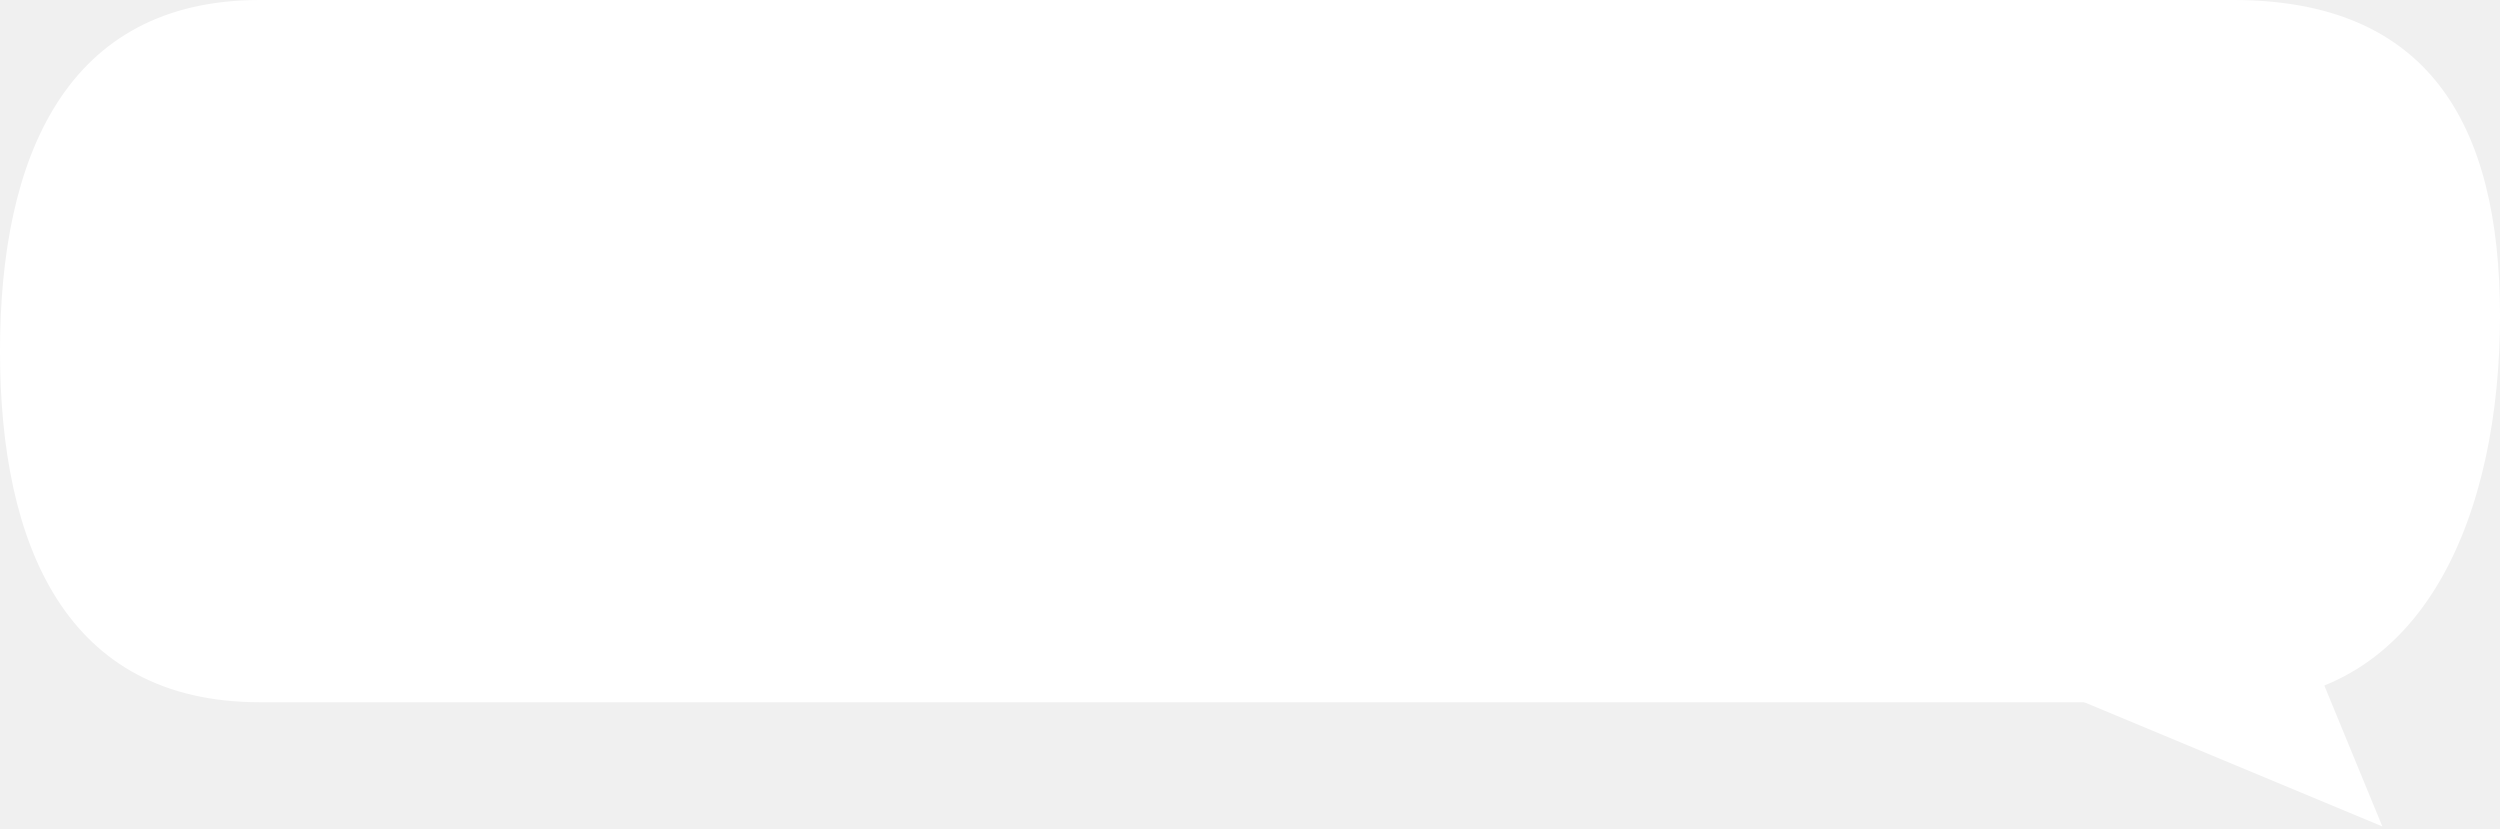
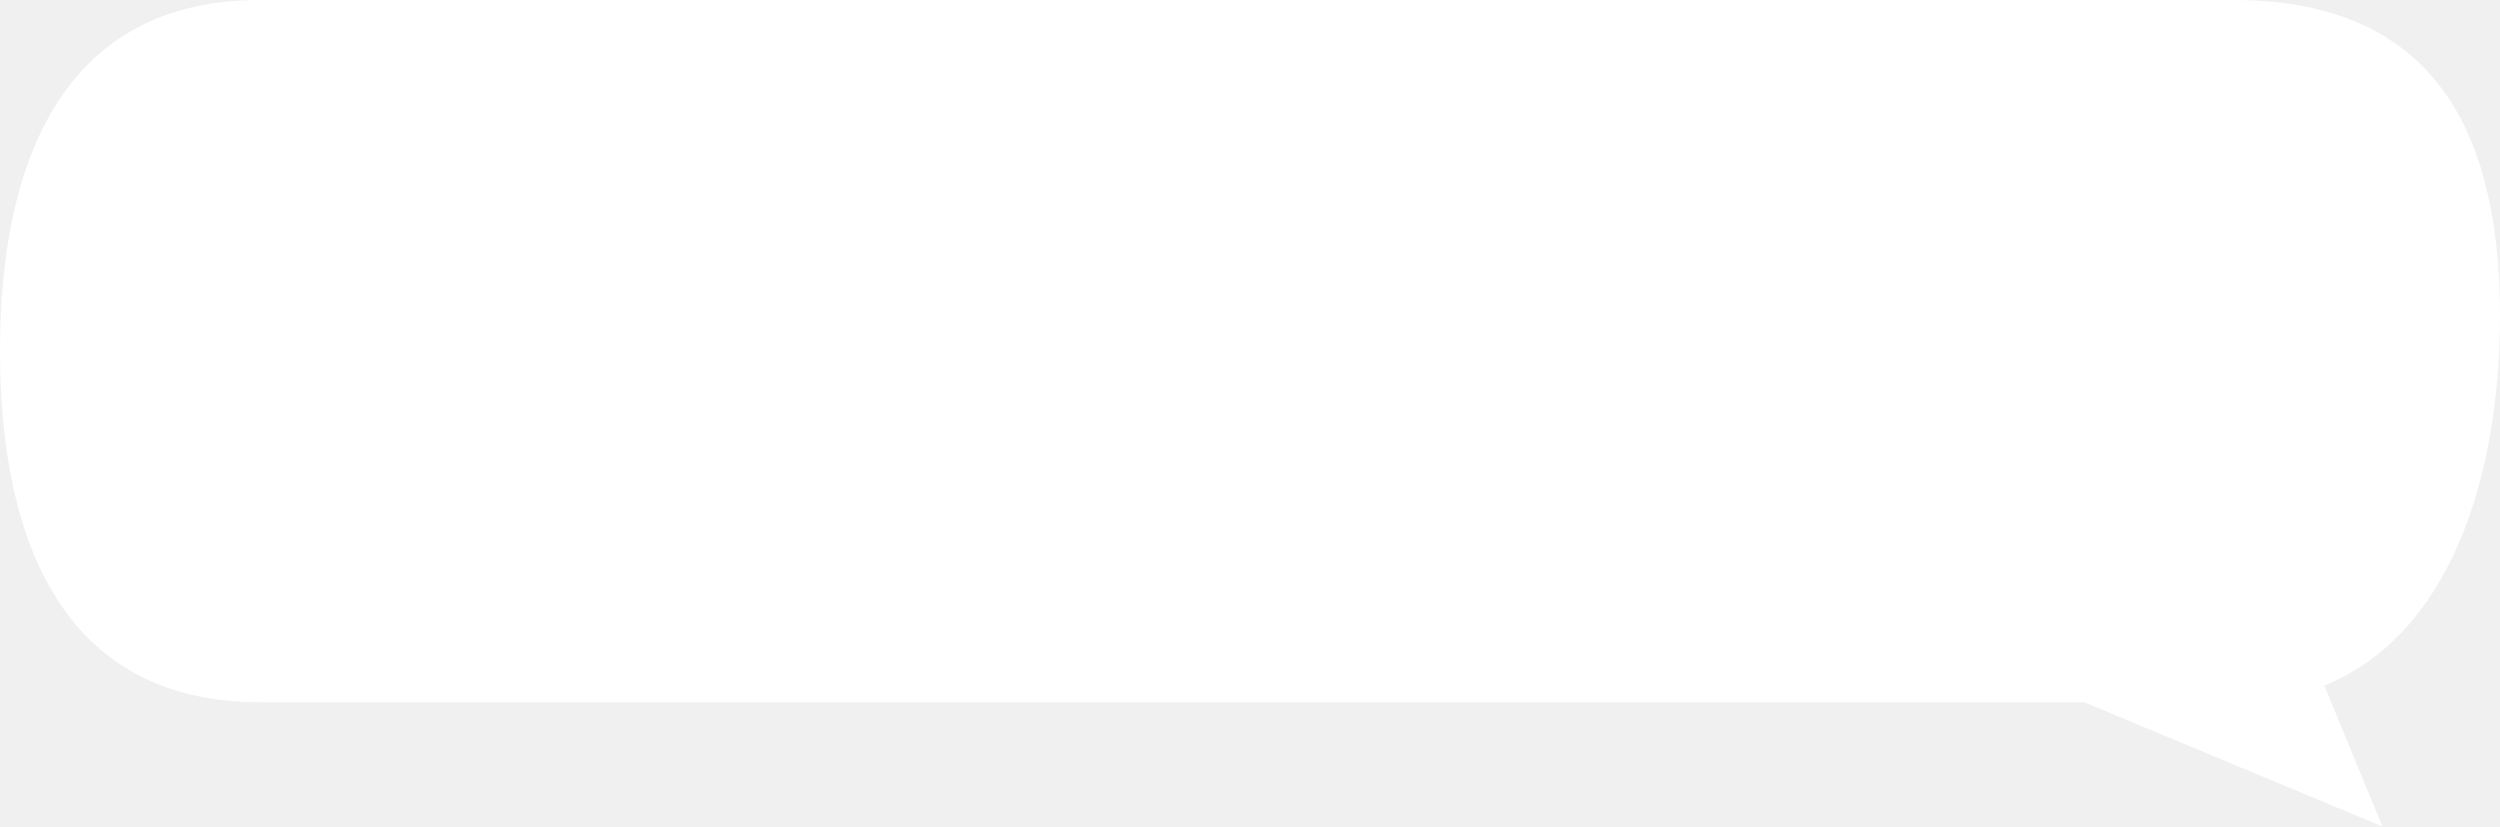
- <svg xmlns="http://www.w3.org/2000/svg" width="356" height="118">
+ <svg xmlns="http://www.w3.org/2000/svg" width="356" height="auto">
  <g fill="#FFF" fill-rule="nonzero">
    <path d="M37 100h281c27.614 0 38-27.386 38-55S345.614 0 318 0H37C9.386 0 0 22.386 0 50s9.386 50 37 50z" />
    <path d="M339.247 117.685l-20.562-49.932-49.932 20.562" />
  </g>
</svg>
